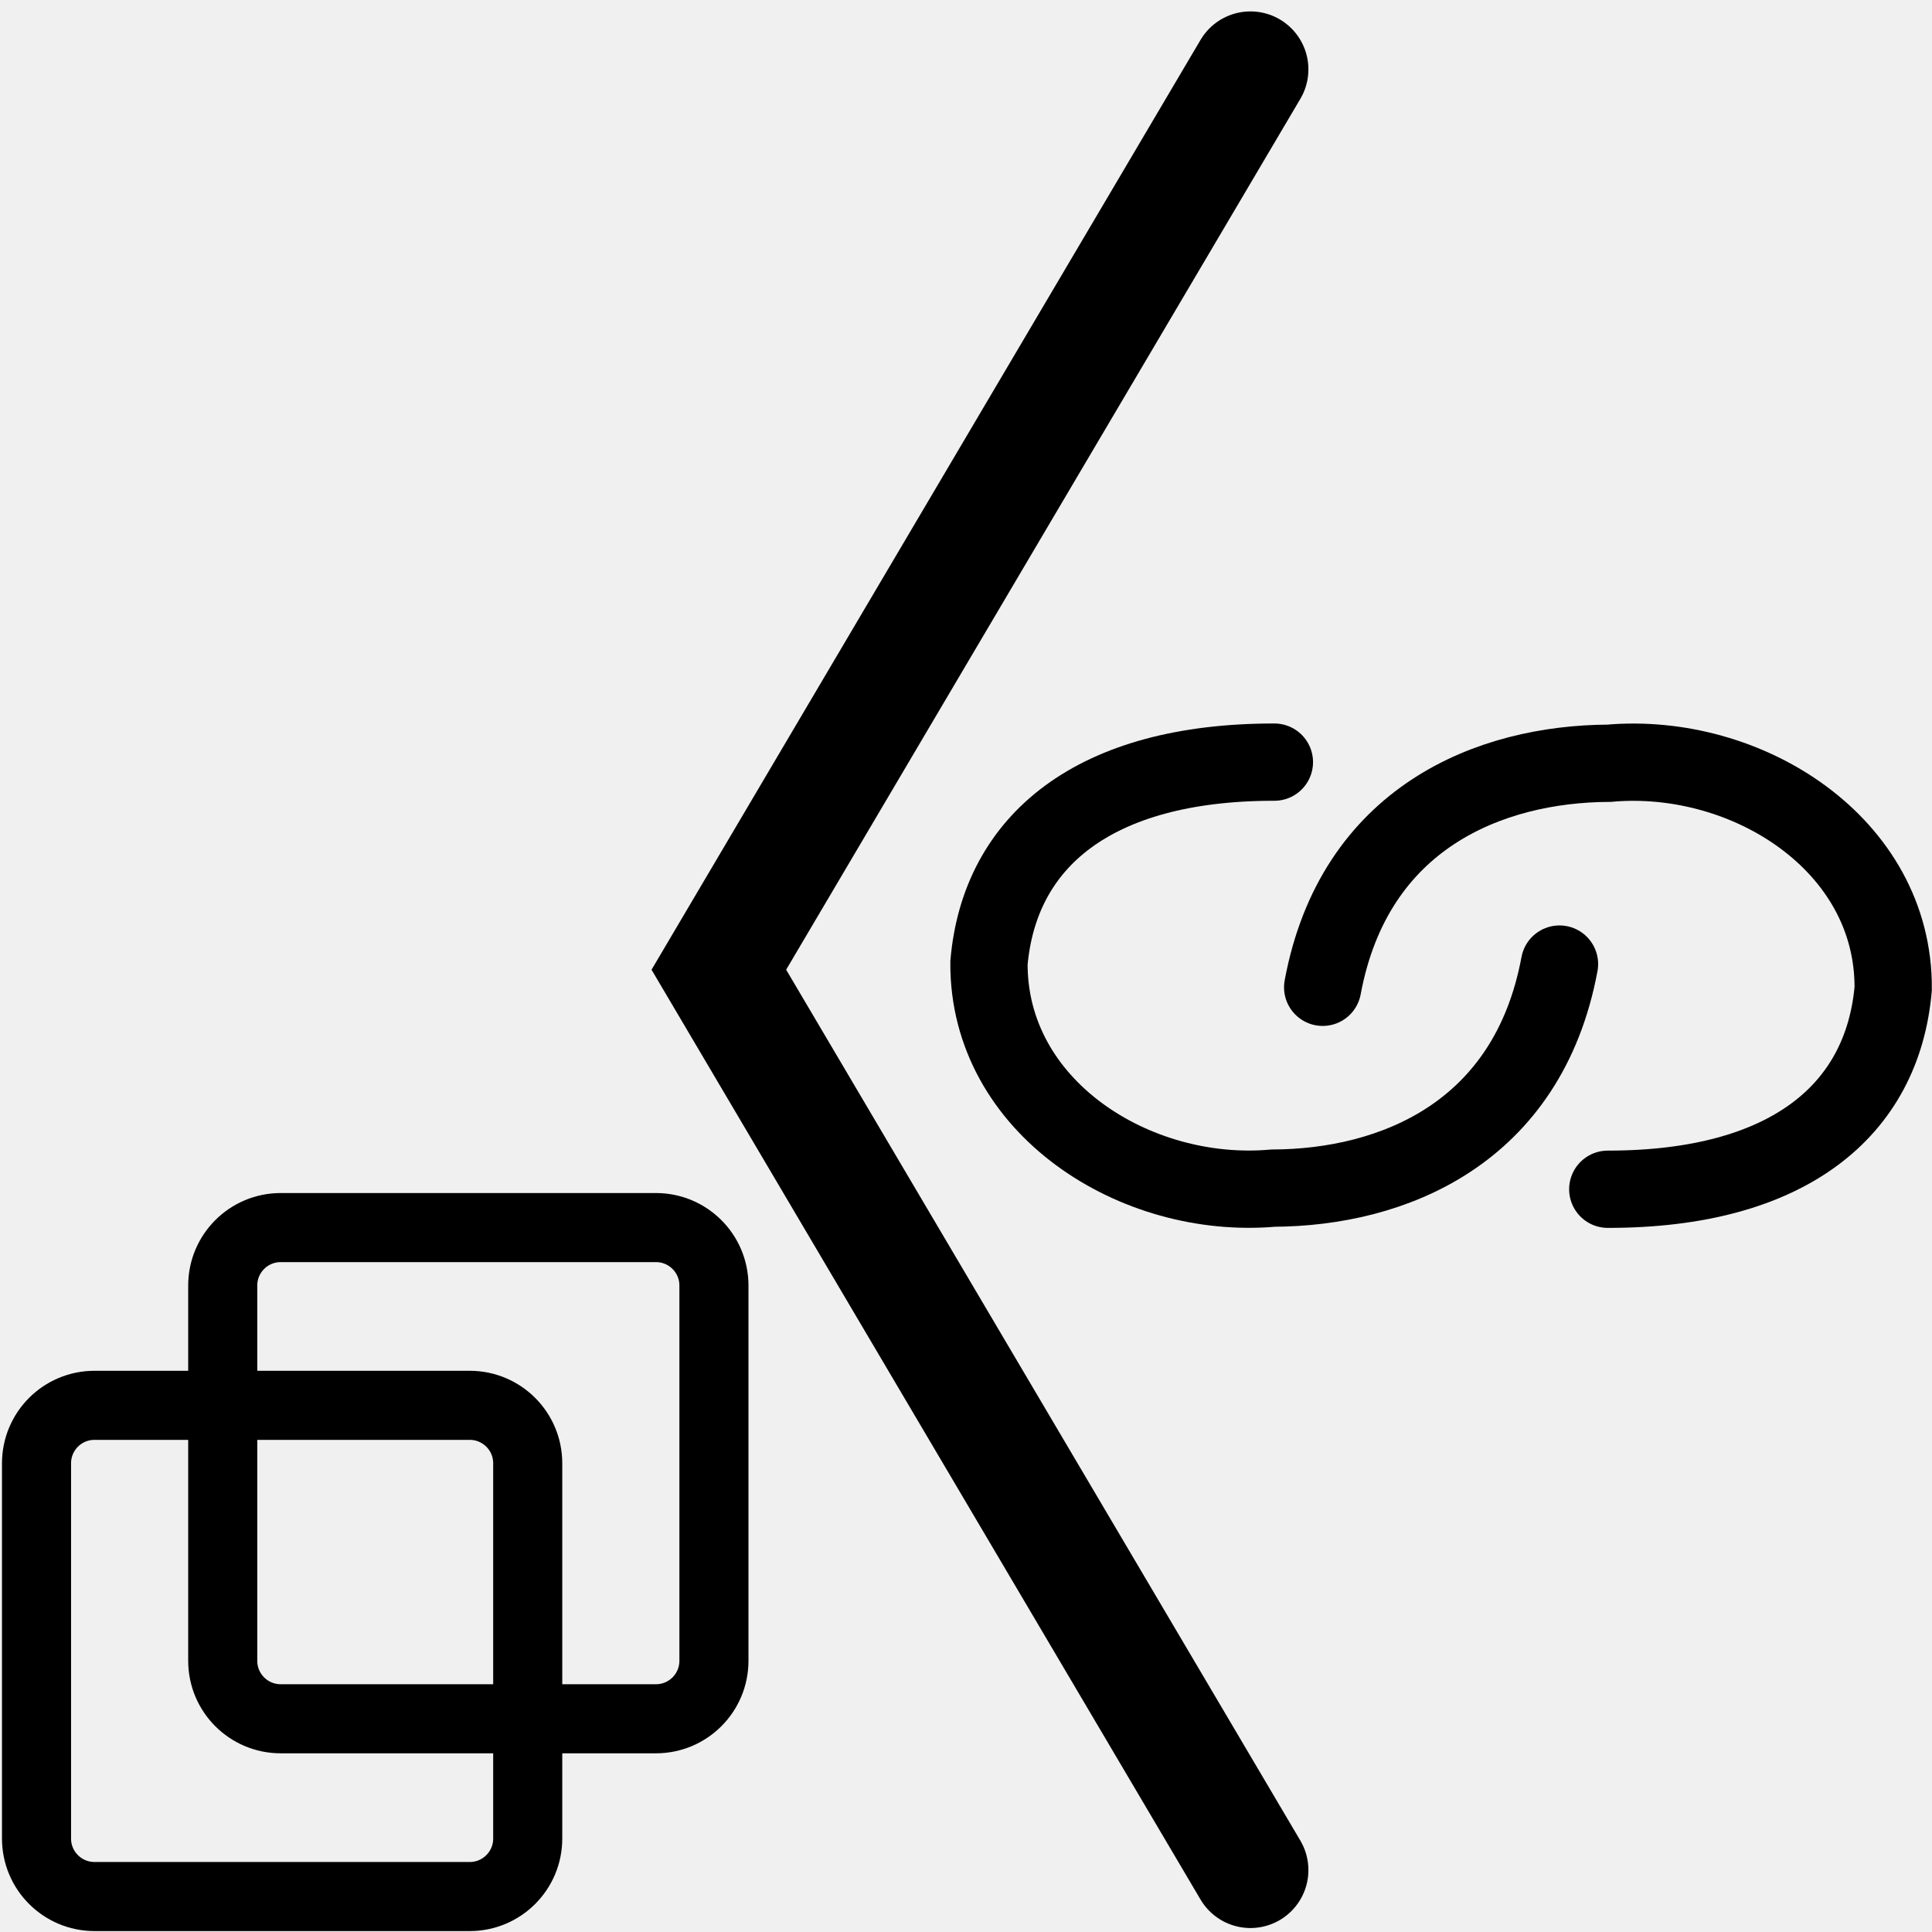
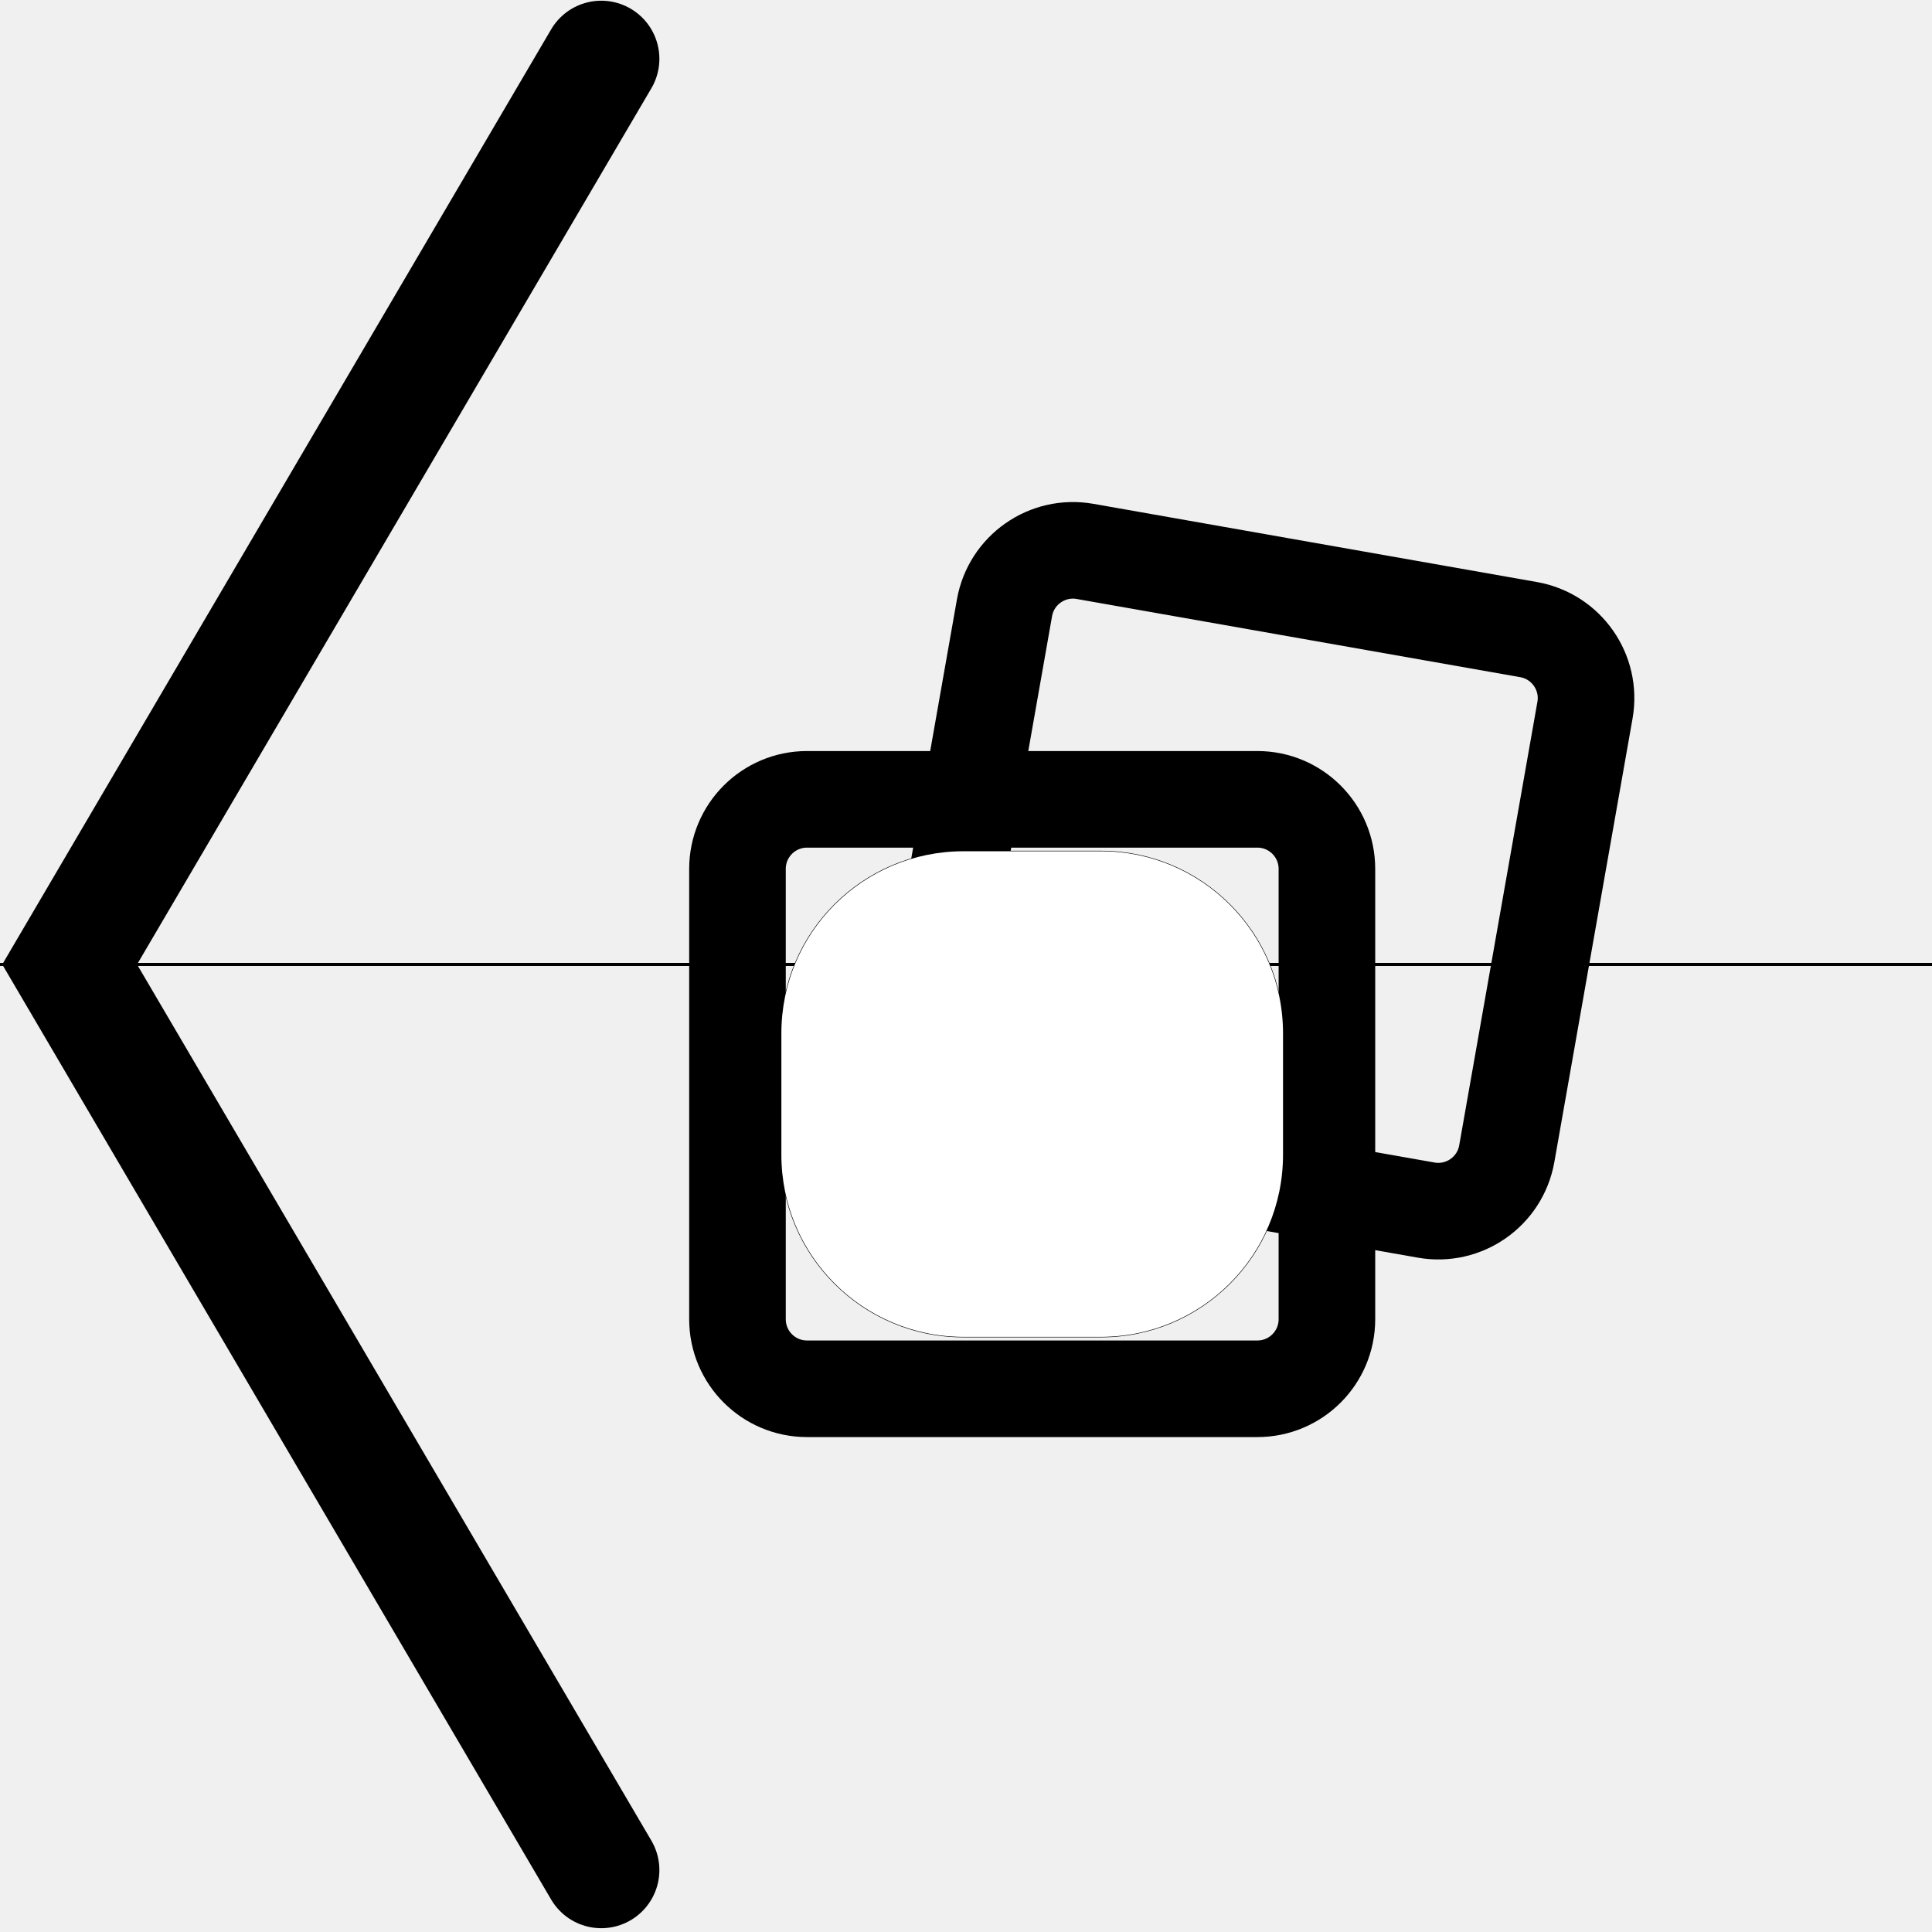
<svg xmlns="http://www.w3.org/2000/svg" width="200mm" height="200mm" viewBox="0 0 200 200" version="1.1" id="svg8">
  <defs id="defs2">
    <marker orient="auto" refY="0" refX="0" id="marker1165" style="overflow:visible">
      <path id="path1163" d="M 0,0 5,-5 -12.5,0 5,5 Z" style="fill-rule:evenodd;stroke:#000000;stroke-width:1pt" transform="matrix(-0.8,0,0,-0.8,-10,0)" />
    </marker>
    <marker orient="auto" refY="0" refX="0" id="marker1161" style="overflow:visible">
      <path id="path1159" d="M 0,0 5,-5 -12.5,0 5,5 Z" style="fill-rule:evenodd;stroke:#000000;stroke-width:1pt" transform="matrix(0.8,0,0,0.8,10,0)" />
    </marker>
    <marker orient="auto" refY="0" refX="0" id="Arrow1Send" style="overflow:visible">
      <path id="path864" d="M 0,0 5,-5 -12.5,0 5,5 Z" style="fill-rule:evenodd;stroke:#000000;stroke-width:1pt" transform="matrix(-0.2,0,0,-0.2,-1.2,0)" />
    </marker>
    <marker orient="auto" refY="0" refX="0" id="Arrow1Sstart" style="overflow:visible">
      <path id="path861" d="M 0,0 5,-5 -12.5,0 5,5 Z" style="fill-rule:evenodd;stroke:#000000;stroke-width:1pt" transform="matrix(0.2,0,0,0.2,1.2,0)" />
    </marker>
    <marker orient="auto" refY="0" refX="0" id="Arrow1Mend" style="overflow:visible">
      <path id="path858" d="M 0,0 5,-5 -12.5,0 5,5 Z" style="fill-rule:evenodd;stroke:#000000;stroke-width:1pt" transform="matrix(-0.4,0,0,-0.4,-4,0)" />
    </marker>
    <marker orient="auto" refY="0" refX="0" id="Arrow1Mstart" style="overflow:visible">
      <path id="path855" d="M 0,0 5,-5 -12.5,0 5,5 Z" style="fill-rule:evenodd;stroke:#000000;stroke-width:1pt" transform="matrix(0.4,0,0,0.4,4,0)" />
    </marker>
    <marker orient="auto" refY="0" refX="0" id="Arrow1Lend" style="overflow:visible">
      <path id="path852" d="M 0,0 5,-5 -12.5,0 5,5 Z" style="fill-rule:evenodd;stroke:#000000;stroke-width:1pt" transform="matrix(-0.8,0,0,-0.8,-10,0)" />
    </marker>
    <marker orient="auto" refY="0" refX="0" id="Arrow1Lstart" style="overflow:visible">
      <path id="path849" d="M 0,0 5,-5 -12.5,0 5,5 Z" style="fill-rule:evenodd;stroke:#000000;stroke-width:1pt" transform="matrix(0.8,0,0,0.8,10,0)" />
    </marker>
  </defs>
  <g id="layer1">
-     <path style="fill:none;stroke:#000000;stroke-width:12;stroke-linecap:round;stroke-linejoin:miter;stroke-miterlimit:4;stroke-dasharray:none;stroke-opacity:1" d="M 129.445,7.181 74.415,100.385 129.445,193.589" id="path1238" />
-     <path id="path1261-7" d="m 161.438,99.801 c -3.268,17.562 -17.288,23.137 -29.643,23.194 -14.292,1.256 -29.504,-8.397 -29.417,-23.32 1.099,-12.6 10.85,-20.791 29.546,-20.78" style="fill:none;stroke:#000000;stroke-width:8;stroke-linecap:round;stroke-linejoin:miter;stroke-miterlimit:4;stroke-dasharray:none;stroke-opacity:1" />
-     <path style="fill:none;stroke:#000000;stroke-width:8;stroke-linecap:round;stroke-linejoin:miter;stroke-miterlimit:4;stroke-dasharray:none;stroke-opacity:1" d="m 136.923,102.204 c 3.268,-17.562 17.288,-23.137 29.643,-23.193 14.292,-1.256 29.504,8.397 29.417,23.32 -1.099,12.6 -10.85,20.791 -29.546,20.78" id="path1261-7-5" />
-     <rect style="fill:none;stroke:#000000;stroke-width:7.151;stroke-linecap:round;stroke-linejoin:round;stroke-miterlimit:4;stroke-dasharray:none;paint-order:stroke fill markers" id="rect899" width="50.849" height="50.849" x="3.781" y="145.479" ry="6" />
-     <rect style="fill:none;stroke:#000000;stroke-width:7.151;stroke-linecap:round;stroke-linejoin:round;stroke-miterlimit:4;stroke-dasharray:none;paint-order:stroke fill markers" id="rect899-9" width="50.849" height="50.849" x="23.057" y="127.078" ry="6" />
+     <path style="fill:none;stroke:#000000;stroke-width:12.035;stroke-linecap:round;stroke-linejoin:miter;stroke-miterlimit:4;stroke-dasharray:none;stroke-opacity:1" d="M 62.241,6.09 7.21,99.839 62.241,193.589" id="path1238" />
+     <path id="path1261-7" d="m -85.577,99.801 c -3.268,17.562 -17.288,23.137 -29.643,23.194 -14.292,1.256 -29.504,-8.397 -29.417,-23.32 1.099,-12.6 10.85,-20.791 29.546,-20.78" style="fill:none;stroke:#000000;stroke-width:8;stroke-linecap:round;stroke-linejoin:miter;stroke-miterlimit:4;stroke-dasharray:none;stroke-opacity:1" />
+     <path style="fill:none;stroke:#000000;stroke-width:8;stroke-linecap:round;stroke-linejoin:miter;stroke-miterlimit:4;stroke-dasharray:none;stroke-opacity:1" d="m -110.091,102.204 c 3.268,-17.562 17.288,-23.137 29.643,-23.193 14.292,-1.256 29.504,8.397 29.417,23.32 -1.099,12.6 -10.85,20.791 -29.546,20.78" id="path1261-7-5" />
+     <rect style="fill:none;stroke:#000000;stroke-width:10;stroke-linecap:round;stroke-linejoin:round;stroke-miterlimit:4;stroke-dasharray:none;paint-order:stroke fill markers" id="rect899" width="61.019" height="61.019" x="232.19" y="-43.972" ry="7.2" />
+     <rect style="fill:none;stroke:#000000;stroke-width:10;stroke-linecap:round;stroke-linejoin:round;stroke-miterlimit:4;stroke-dasharray:none;paint-order:stroke fill markers" id="rect899-9" width="61.019" height="61.019" x="255.32" y="-66.054" ry="7.2" />
+     <path style="fill:none;stroke:#000000;stroke-width:0.322;stroke-linecap:butt;stroke-linejoin:miter;stroke-opacity:1;stroke-miterlimit:4;stroke-dasharray:none" d="m -105.296,99.842 c 0,0 333.643,-0.004 333.643,-0.004" id="path901" />
+     <rect style="fill:none;fill-opacity:1;stroke:#000000;stroke-width:10;stroke-linecap:round;stroke-linejoin:round;stroke-miterlimit:4;stroke-dasharray:none;paint-order:stroke fill markers" id="rect899-3" width="61.019" height="61.019" x="76.343" y="82.747" ry="7.2" />
+     <rect style="fill:none;stroke:#000000;stroke-width:10;stroke-linecap:round;stroke-linejoin:round;stroke-miterlimit:4;stroke-dasharray:none;paint-order:stroke fill markers" id="rect899-9-7" width="61.019" height="61.019" x="113.331" y="36.709" ry="7.2" transform="rotate(10)" />
+     <rect style="fill:#ffffff;fill-opacity:1;stroke:#000000;stroke-width:0.103;stroke-linecap:round;stroke-linejoin:round;stroke-miterlimit:4;stroke-dasharray:none;paint-order:stroke fill markers" id="rect903" width="51.931" height="50.269" x="80.887" y="88.122" ry="18.852" />
  </g>
</svg>
